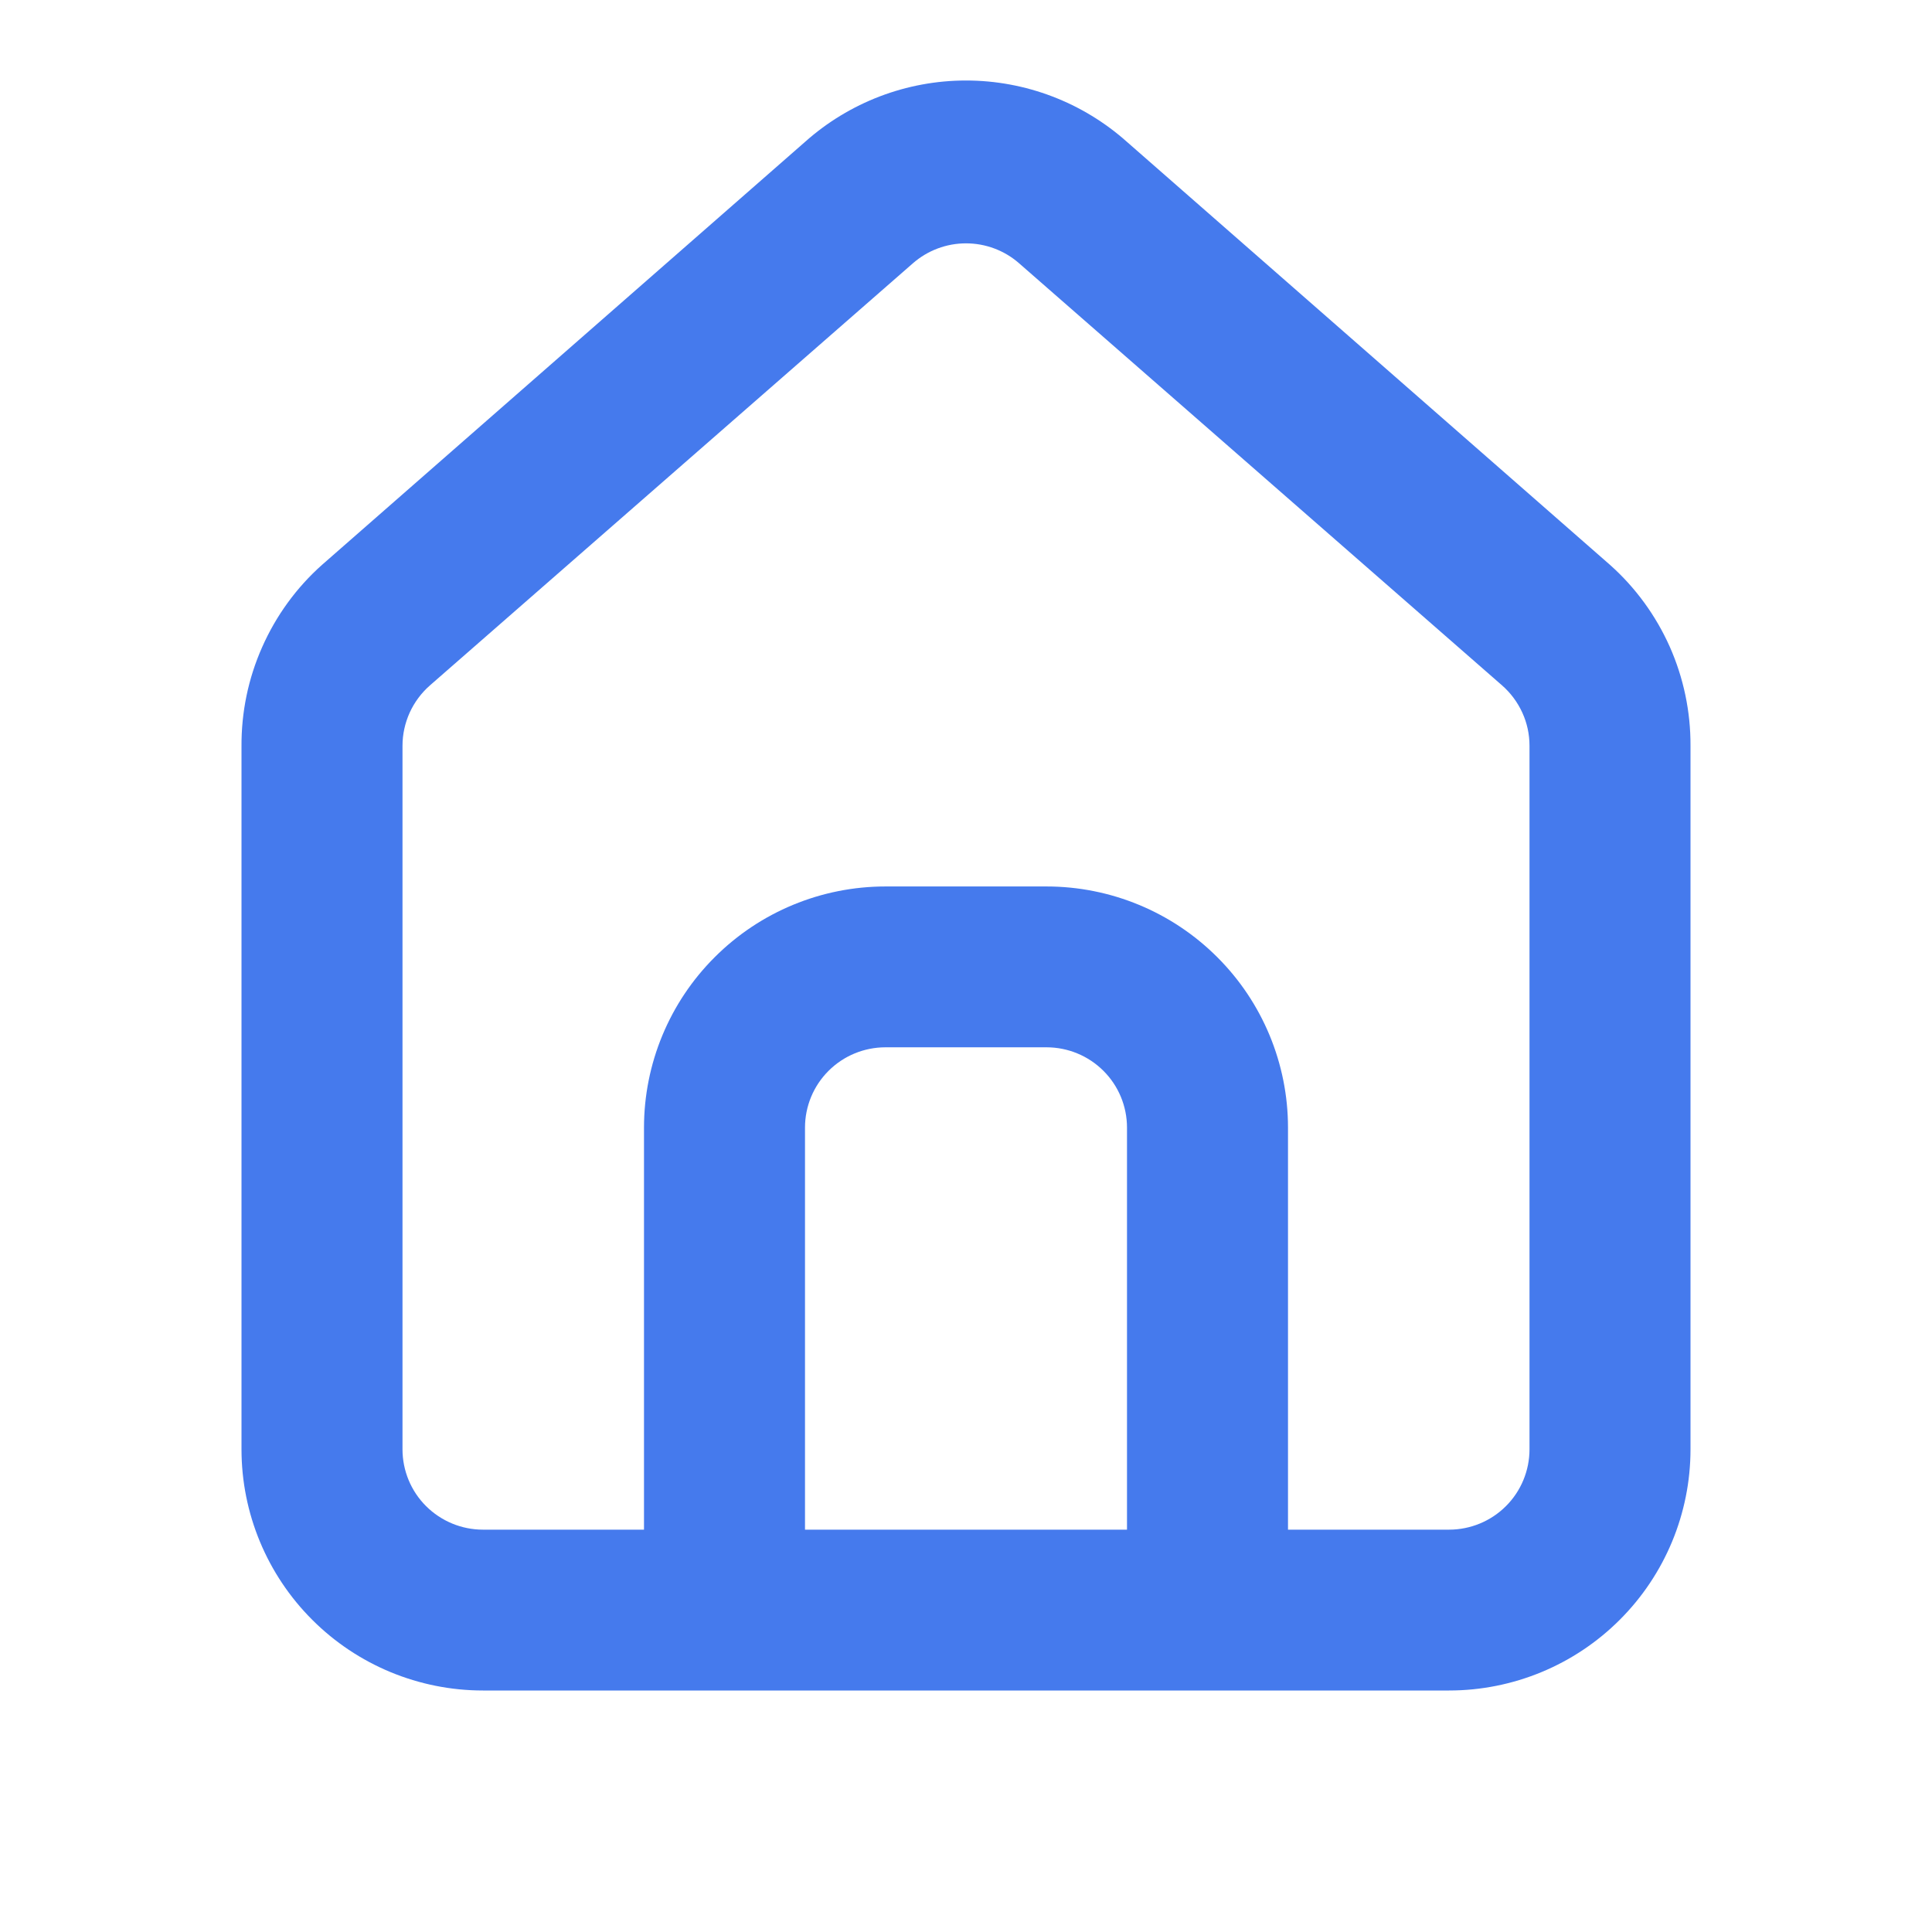
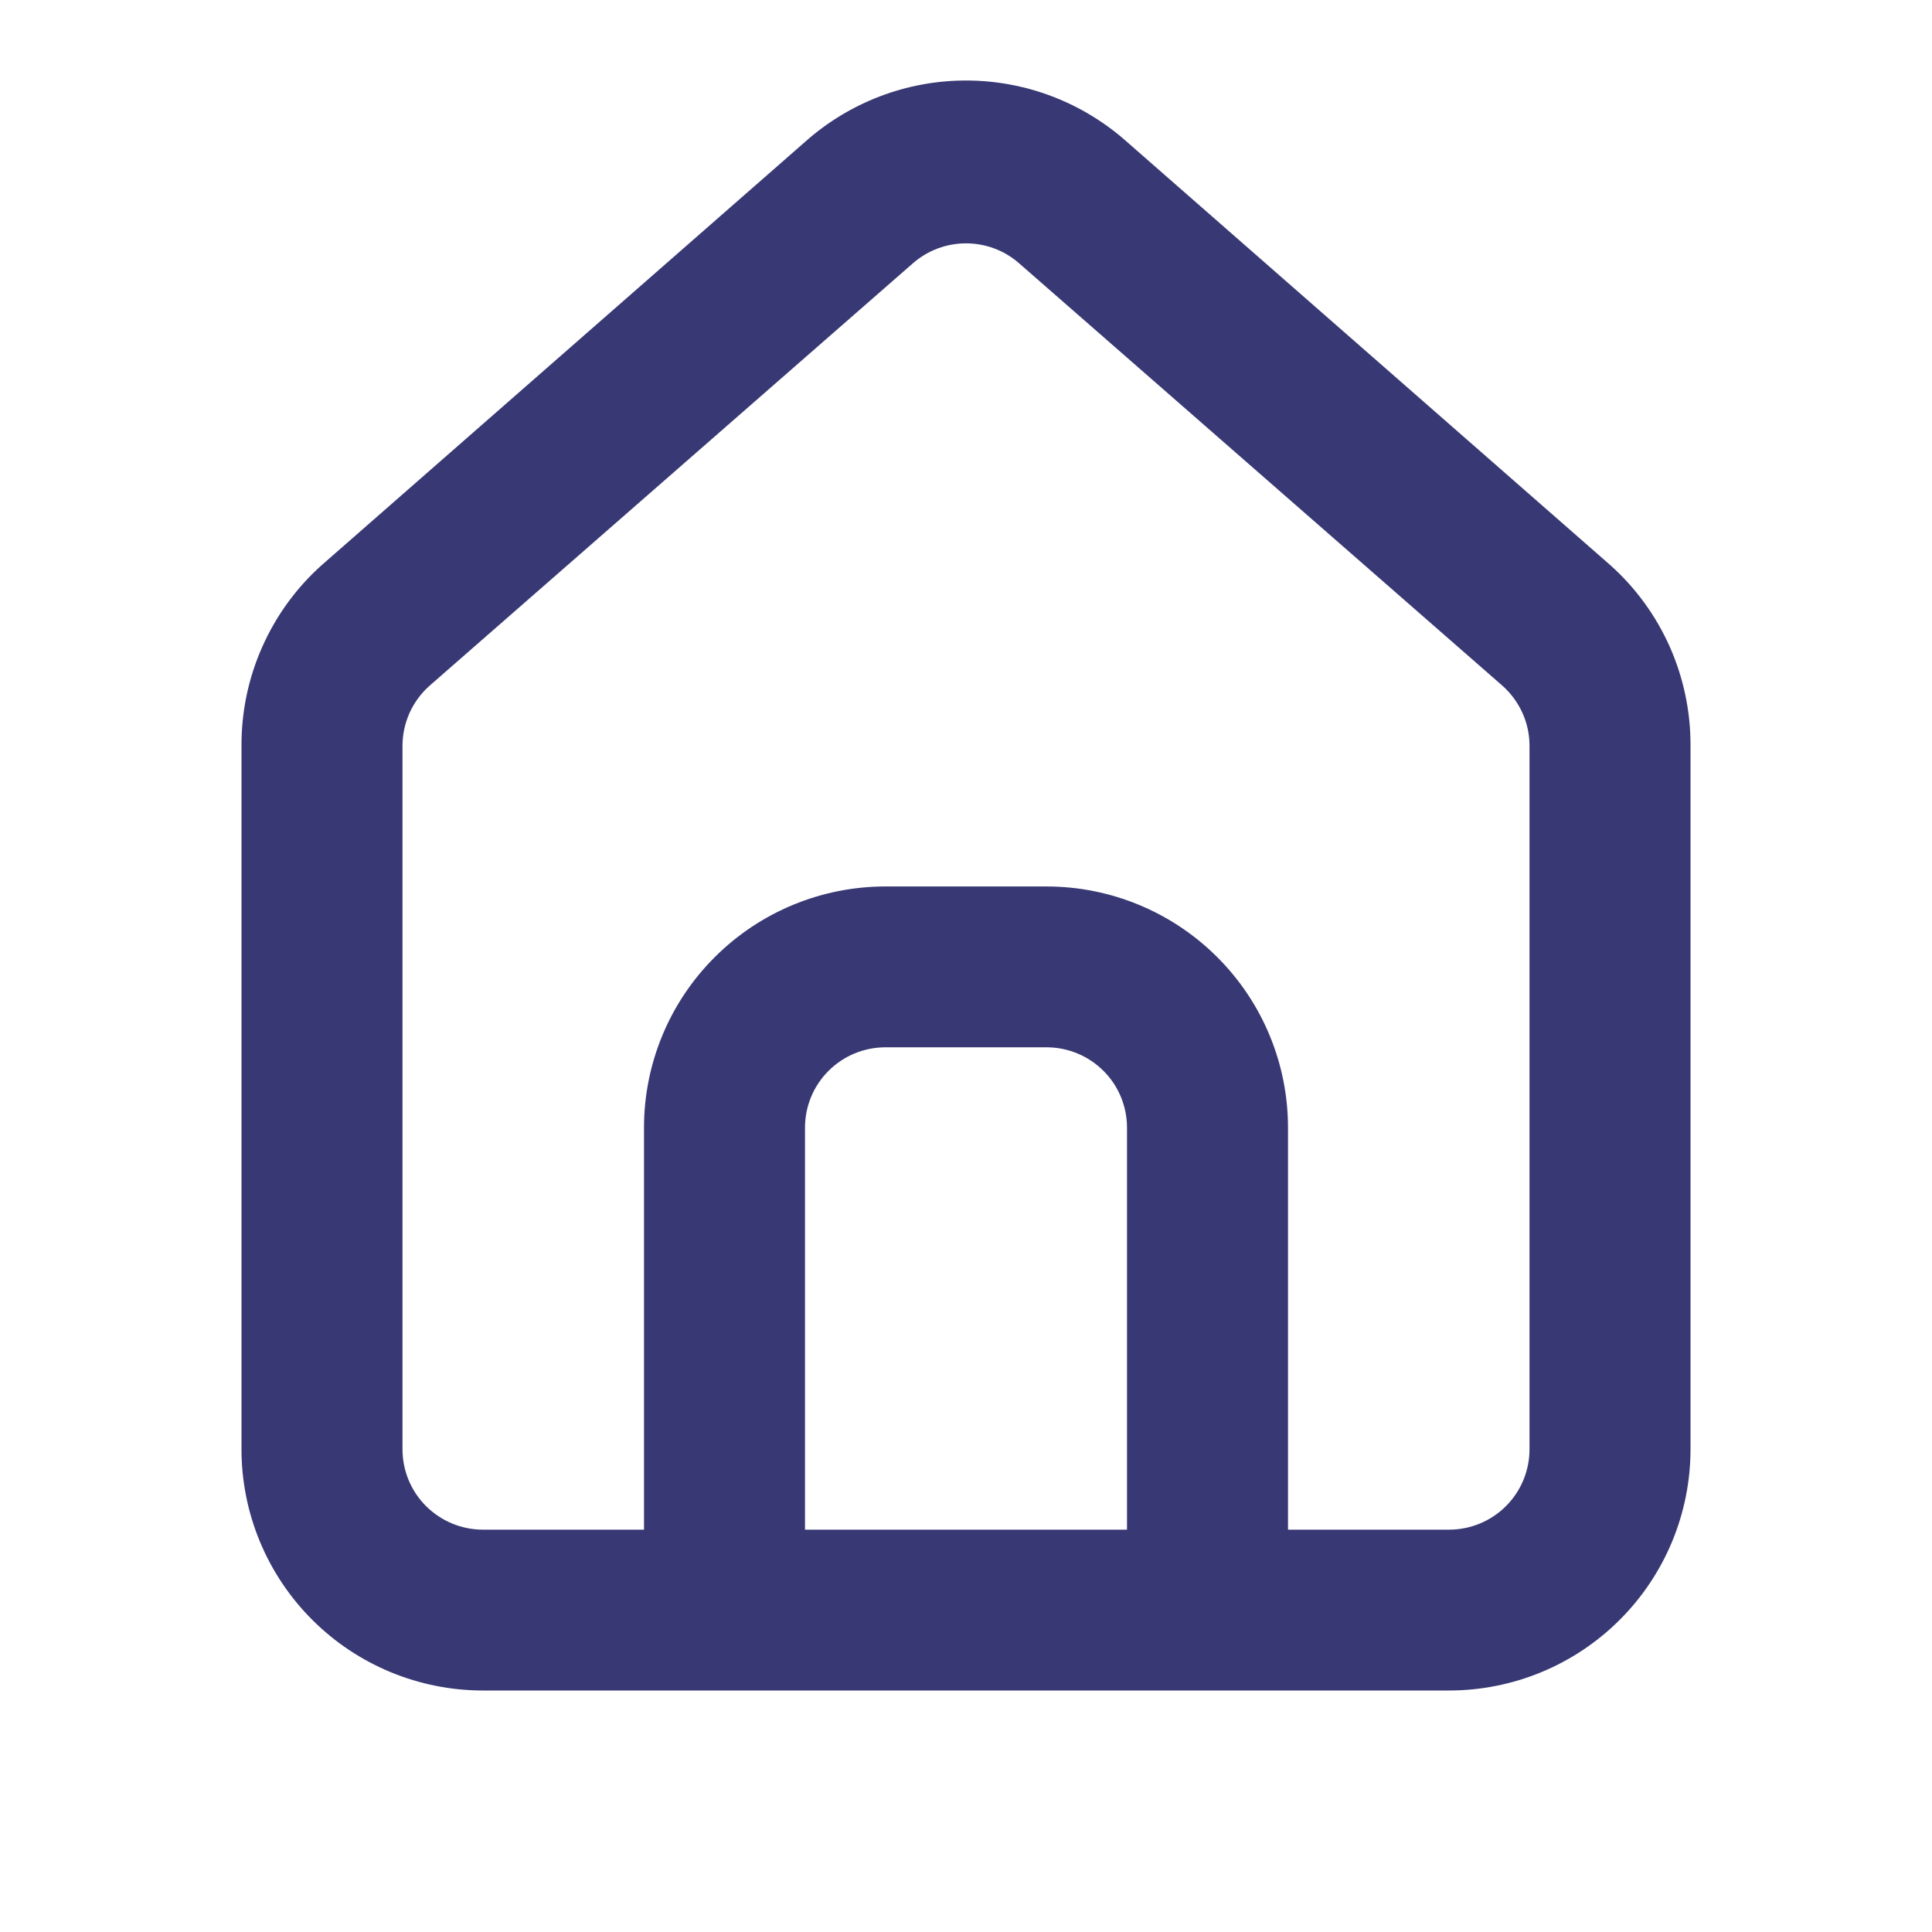
<svg xmlns="http://www.w3.org/2000/svg" width="24" height="24" viewBox="0 0 24 24" fill="none">
-   <path d="M20 7.017L14 1.763C13.45 1.272 12.738 1 12 1C11.262 1 10.55 1.272 10 1.763L4 7.017C3.682 7.3 3.429 7.649 3.257 8.038C3.084 8.427 2.997 8.848 3 9.274V18.004C3 18.798 3.316 19.56 3.879 20.122C4.441 20.684 5.204 21 6 21H18C18.796 21 19.559 20.684 20.121 20.122C20.684 19.56 21 18.798 21 18.004V9.264C21.002 8.84 20.914 8.421 20.742 8.033C20.569 7.646 20.317 7.299 20 7.017ZM14 19.002H10V14.008C10 13.743 10.105 13.489 10.293 13.302C10.48 13.115 10.735 13.01 11 13.01H13C13.265 13.01 13.52 13.115 13.707 13.302C13.895 13.489 14 13.743 14 14.008V19.002ZM19 18.004C19 18.268 18.895 18.523 18.707 18.71C18.52 18.897 18.265 19.002 18 19.002H16V14.008C16 13.214 15.684 12.451 15.121 11.89C14.559 11.328 13.796 11.012 13 11.012H11C10.204 11.012 9.441 11.328 8.879 11.89C8.316 12.451 8 13.214 8 14.008V19.002H6C5.735 19.002 5.481 18.897 5.293 18.71C5.105 18.523 5 18.268 5 18.004V9.264C5 9.122 5.031 8.982 5.089 8.853C5.148 8.724 5.233 8.609 5.34 8.515L11.34 3.271C11.523 3.111 11.757 3.023 12 3.023C12.243 3.023 12.478 3.111 12.66 3.271L18.66 8.515C18.767 8.609 18.852 8.724 18.911 8.853C18.97 8.982 19 9.122 19 9.264V18.004Z" fill="#457AED" />
+   <path d="M20 7.017L14 1.763C13.45 1.272 12.738 1 12 1C11.262 1 10.55 1.272 10 1.763L4 7.017C3.682 7.3 3.429 7.649 3.257 8.038C3.084 8.427 2.997 8.848 3 9.274V18.004C3 18.798 3.316 19.56 3.879 20.122C4.441 20.684 5.204 21 6 21H18C18.796 21 19.559 20.684 20.121 20.122C20.684 19.56 21 18.798 21 18.004V9.264C21.002 8.84 20.914 8.421 20.742 8.033C20.569 7.646 20.317 7.299 20 7.017ZM14 19.002H10V14.008C10 13.743 10.105 13.489 10.293 13.302C10.48 13.115 10.735 13.01 11 13.01H13C13.265 13.01 13.52 13.115 13.707 13.302C13.895 13.489 14 13.743 14 14.008V19.002ZM19 18.004C19 18.268 18.895 18.523 18.707 18.71C18.52 18.897 18.265 19.002 18 19.002H16V14.008C16 13.214 15.684 12.451 15.121 11.89C14.559 11.328 13.796 11.012 13 11.012H11C10.204 11.012 9.441 11.328 8.879 11.89C8.316 12.451 8 13.214 8 14.008V19.002H6C5.735 19.002 5.481 18.897 5.293 18.71C5.105 18.523 5 18.268 5 18.004V9.264C5 9.122 5.031 8.982 5.089 8.853C5.148 8.724 5.233 8.609 5.34 8.515L11.34 3.271C11.523 3.111 11.757 3.023 12 3.023C12.243 3.023 12.478 3.111 12.66 3.271L18.66 8.515C18.767 8.609 18.852 8.724 18.911 8.853C18.97 8.982 19 9.122 19 9.264V18.004Z" fill="#383874" />
</svg>
